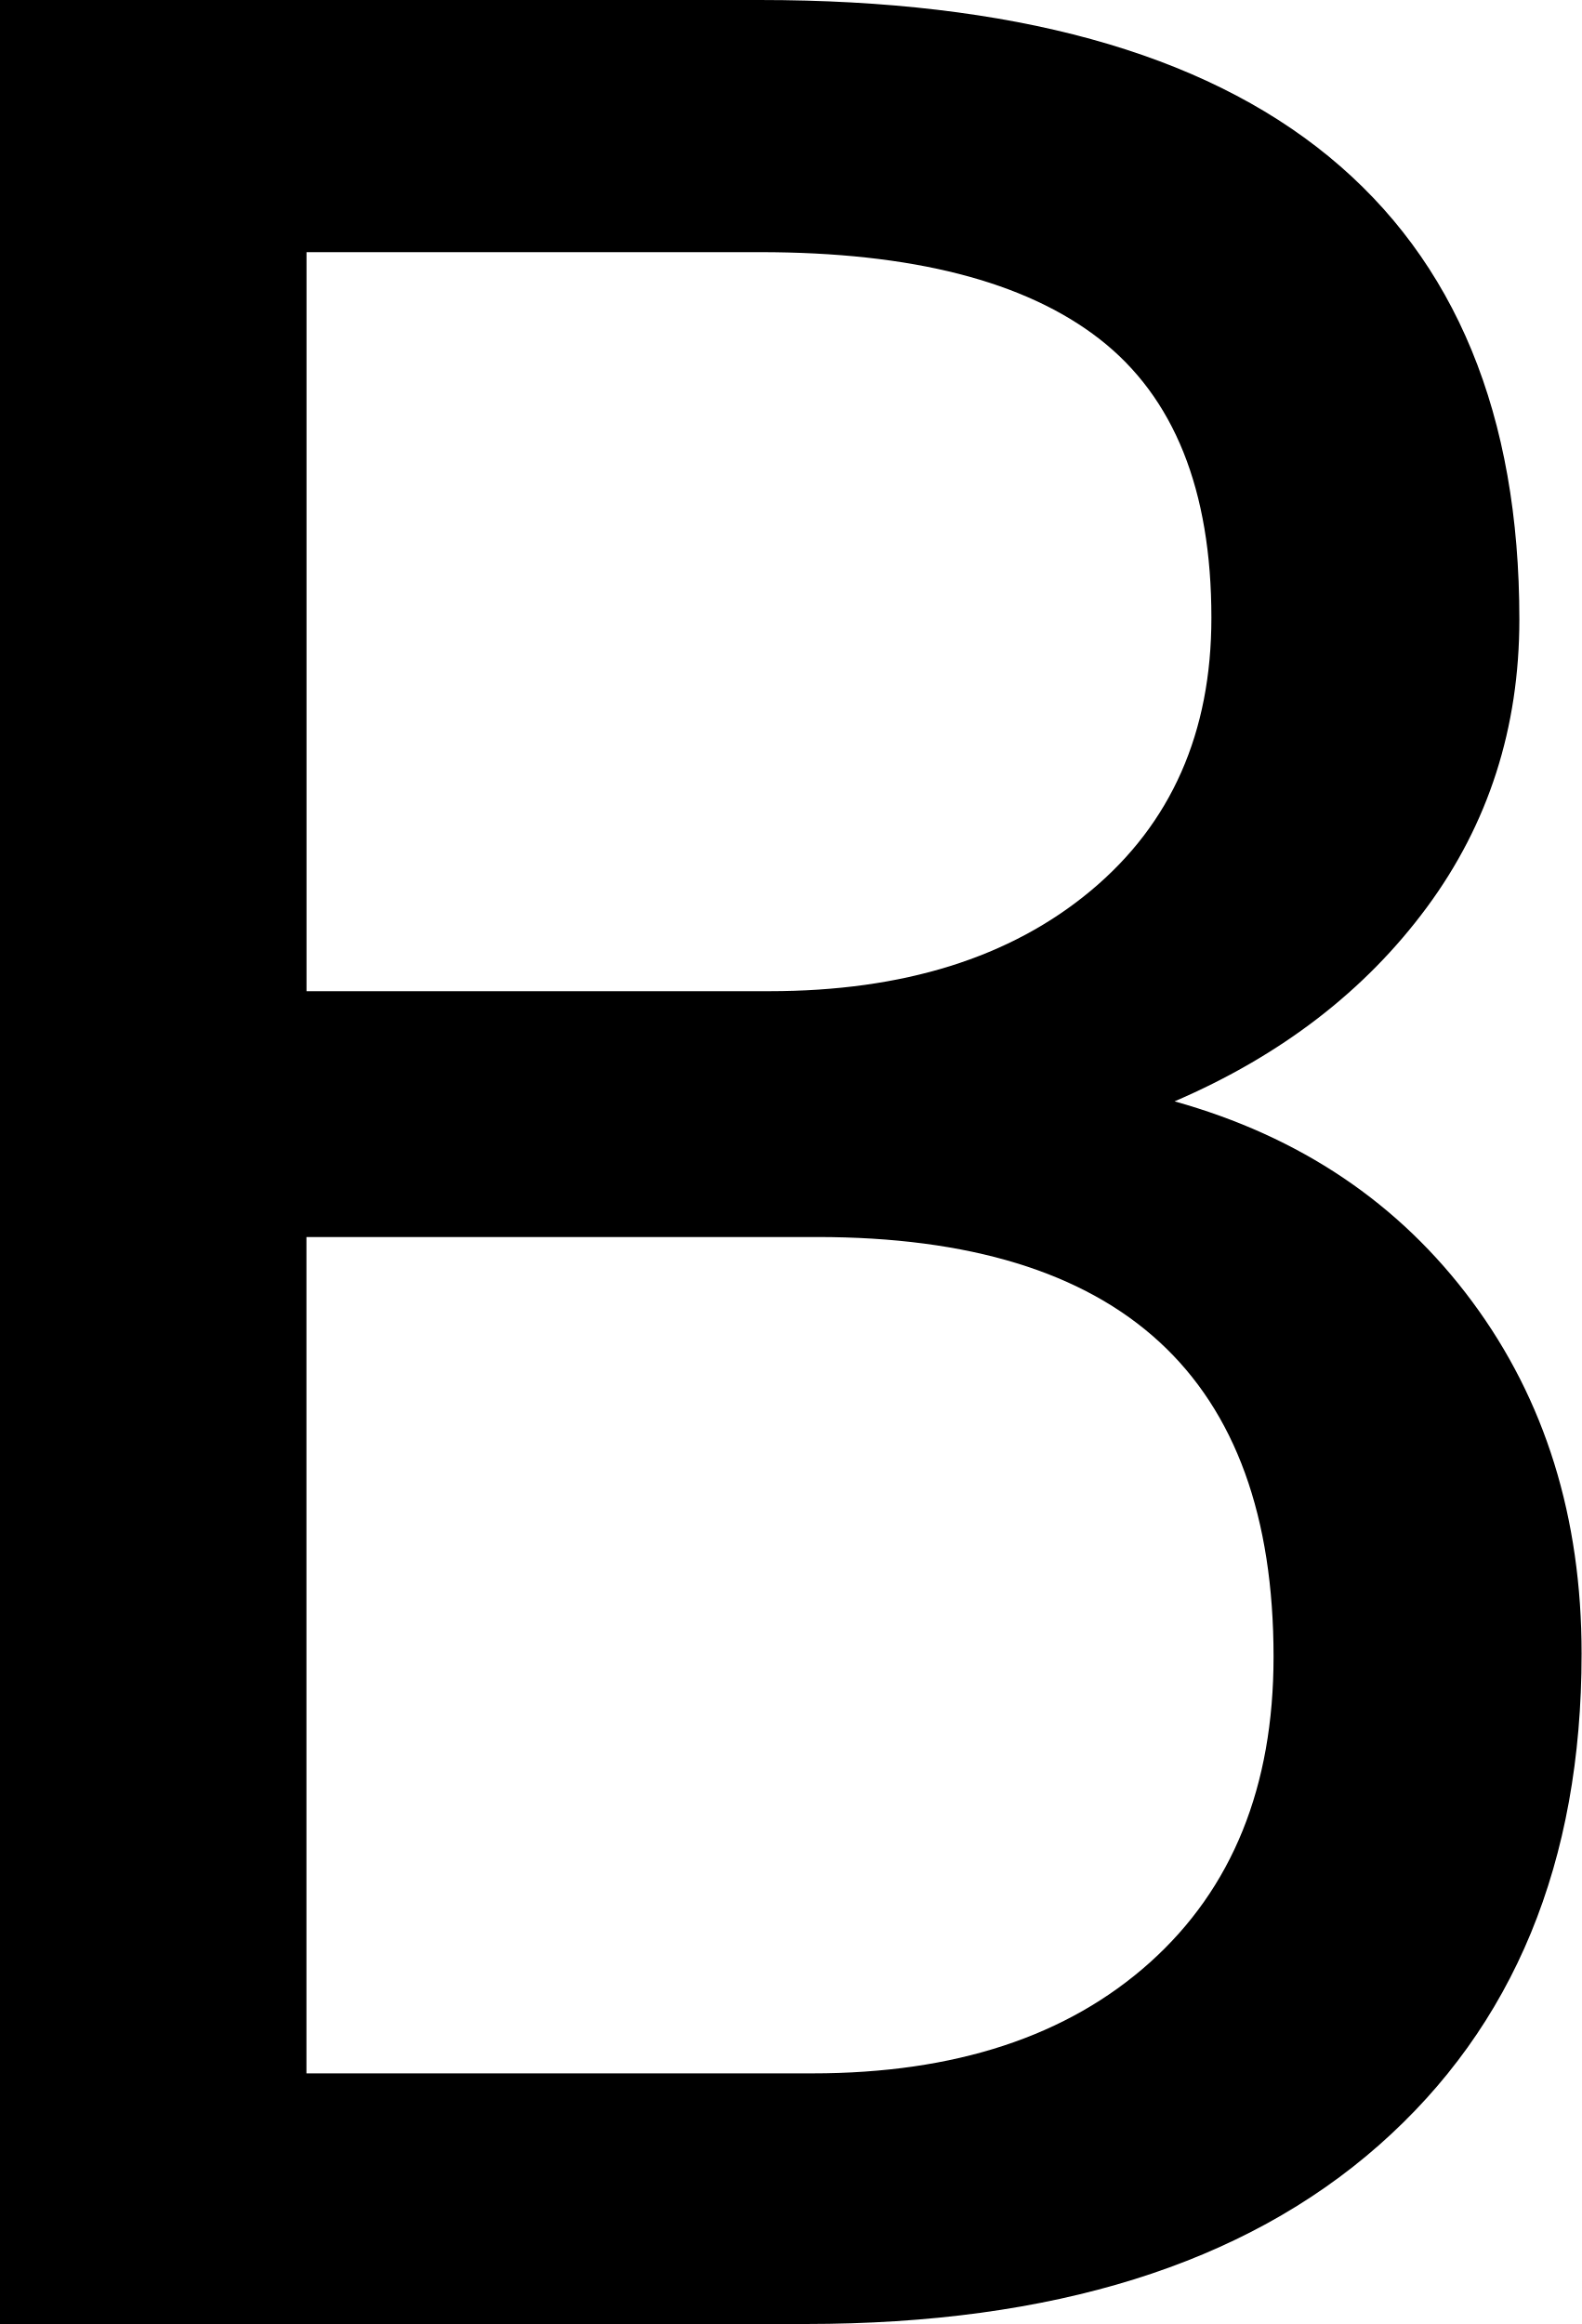
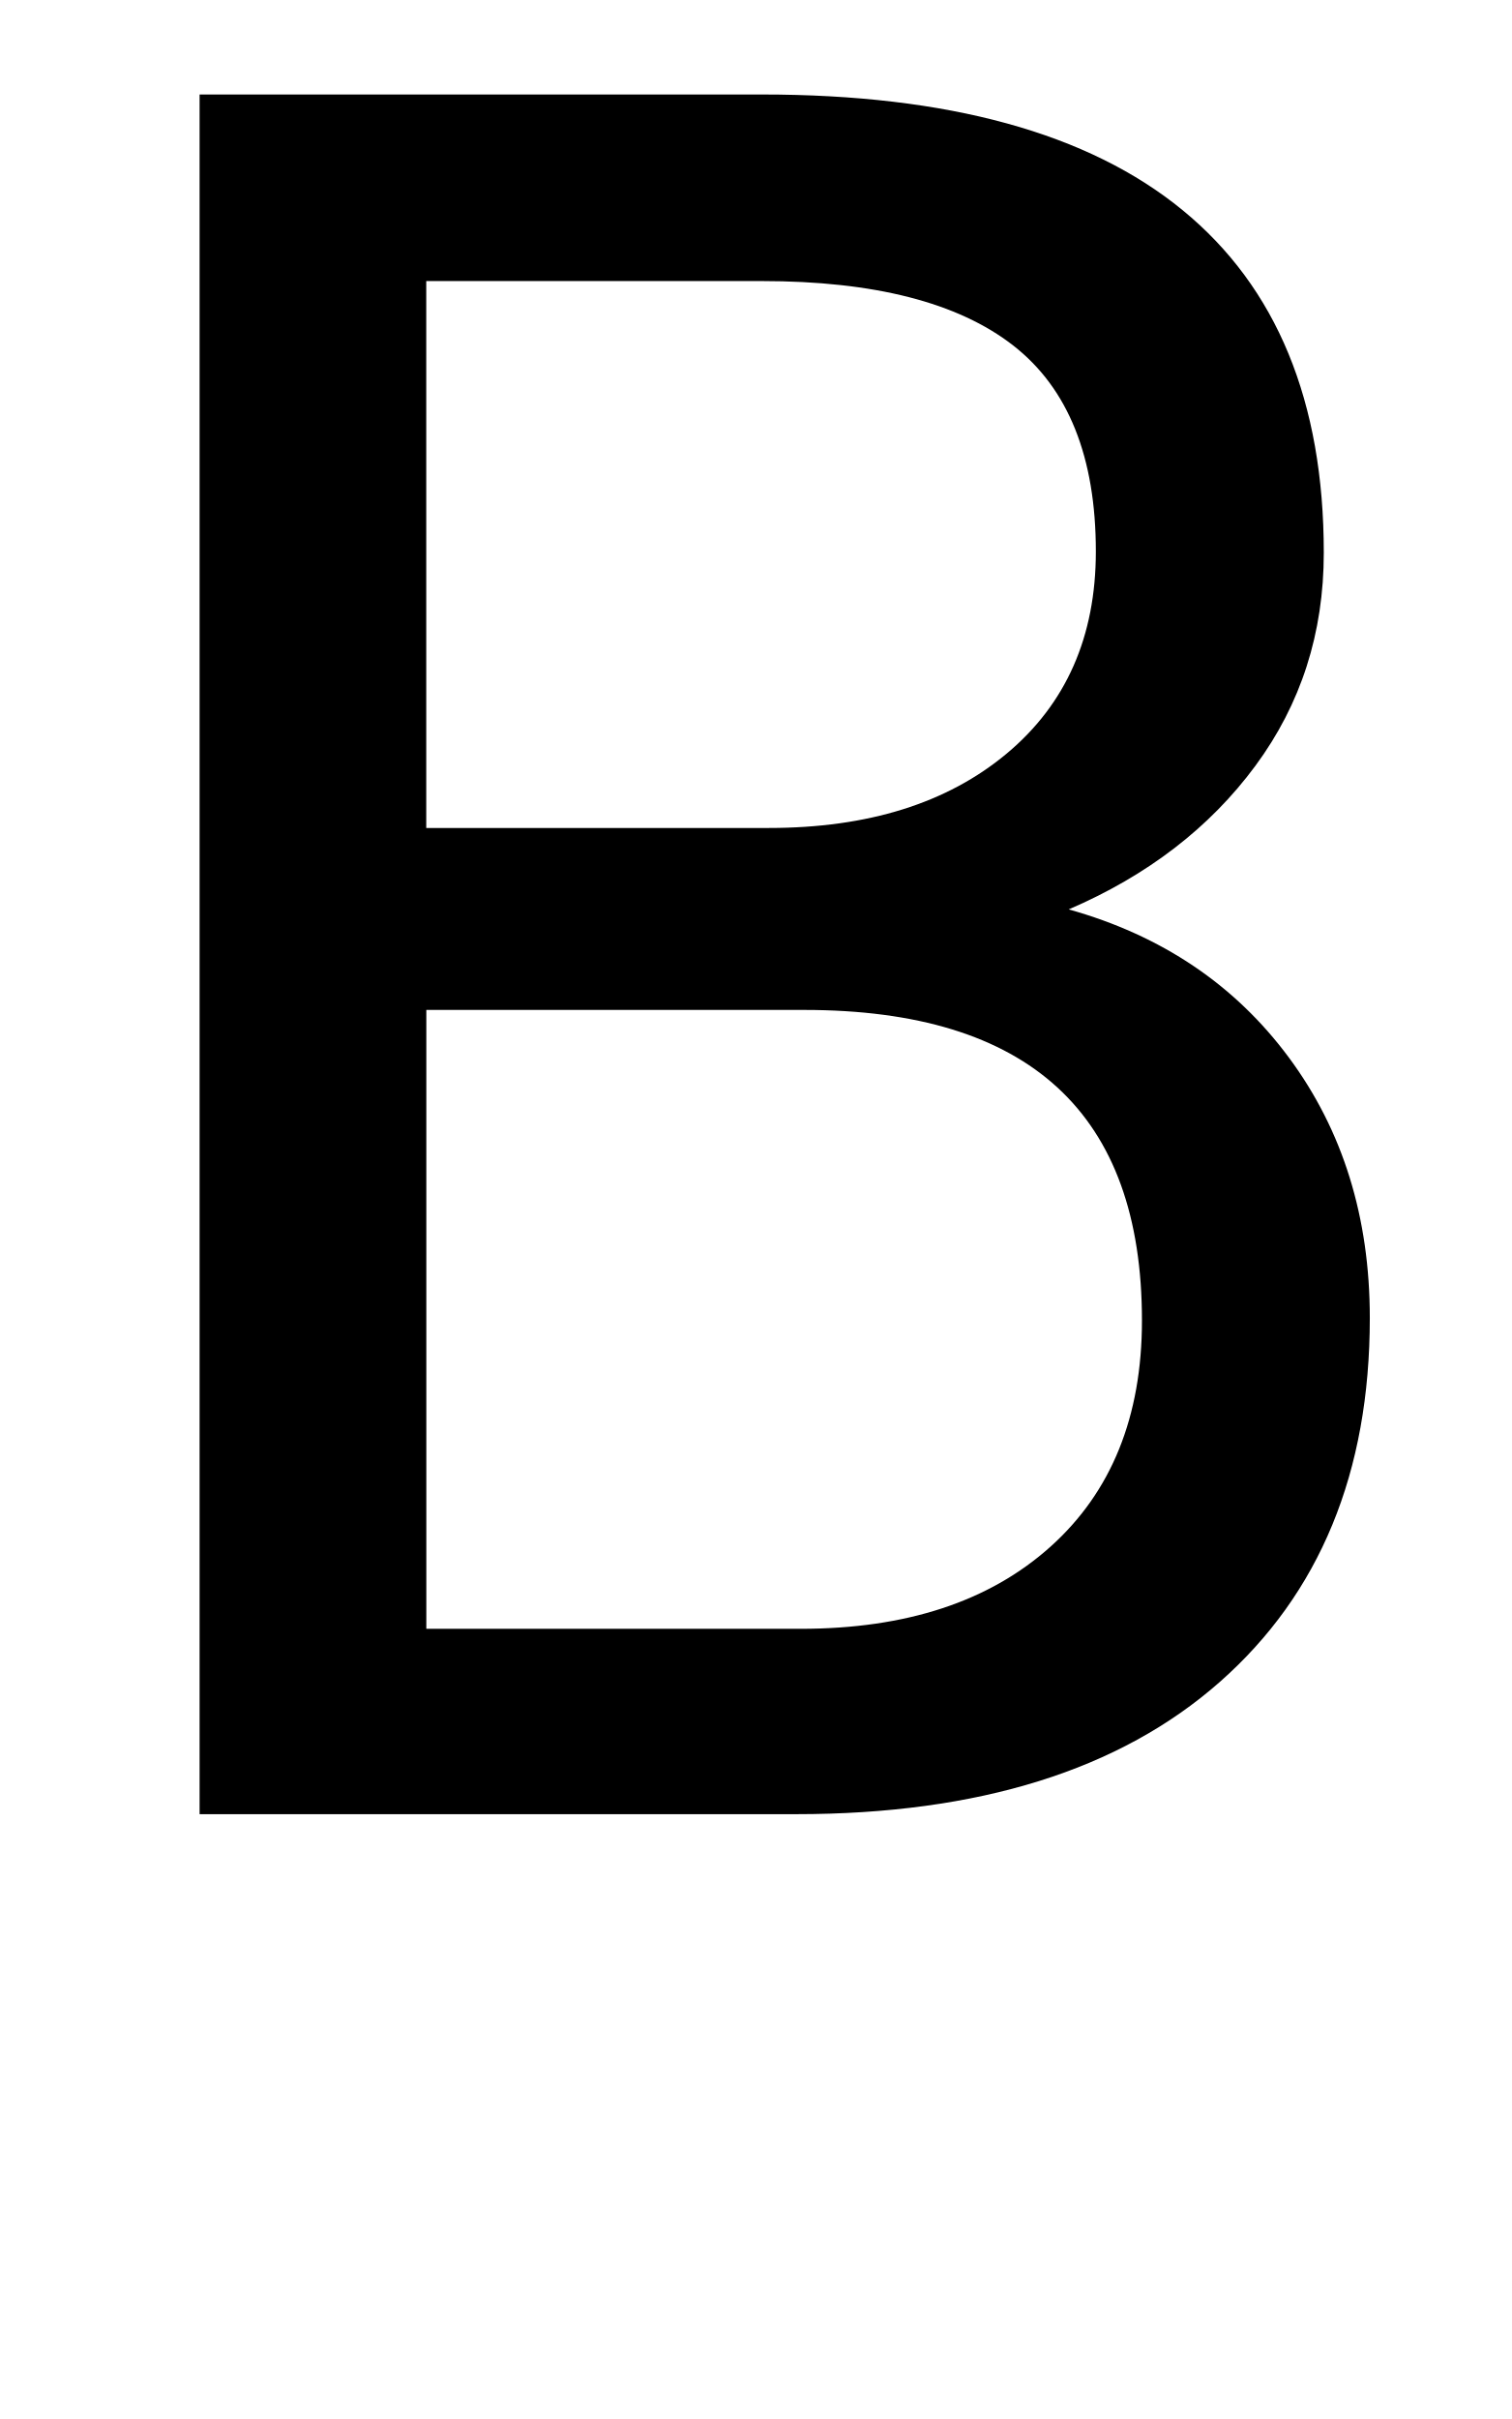
- <svg xmlns="http://www.w3.org/2000/svg" version="1.1" width="21.78" height="32" viewBox="0 0 21.78 32">
-   <path d="M0 32V0H10.462Q15.671 0 18.297 2.154T20.923 8.528Q20.923 10.77 19.648 12.495T16.175 15.165Q18.768 15.89 20.274 17.923T21.78 22.769Q21.78 27.077 18.989 29.538T11.099 32H2.6645352591003757e-15ZM4.22 17.033V28.549H11.187Q14.132 28.549 15.835 27.022T17.538 22.813Q17.538 17.033 11.252 17.033H4.219ZM4.22 13.648H10.594Q13.363 13.648 15.023 12.263T16.682 8.505Q16.682 5.868 15.144 4.67T10.463 3.472H4.221V13.648Z" />
+ <svg xmlns="http://www.w3.org/2000/svg" version="1.1" width="20" height="32" viewBox="0 0 20 32">
+   <path d="M2.641 24v-22.75h7.438q3.703 0 5.57 1.531t1.867 4.531q0 1.594-0.906 2.82t-2.469 1.898q1.844 0.516 2.914 1.961t1.070 3.445q0 3.063-1.984 4.813t-5.609 1.75h-7.891zM5.641 13.359v8.188h4.953q2.094 0 3.305-1.086t1.211-2.992q0-4.109-4.469-4.109h-5zM5.641 10.953h4.531q1.969 0 3.148-0.984t1.18-2.672q0-1.875-1.094-2.727t-3.328-0.852h-4.438v7.234z" />
</svg>
